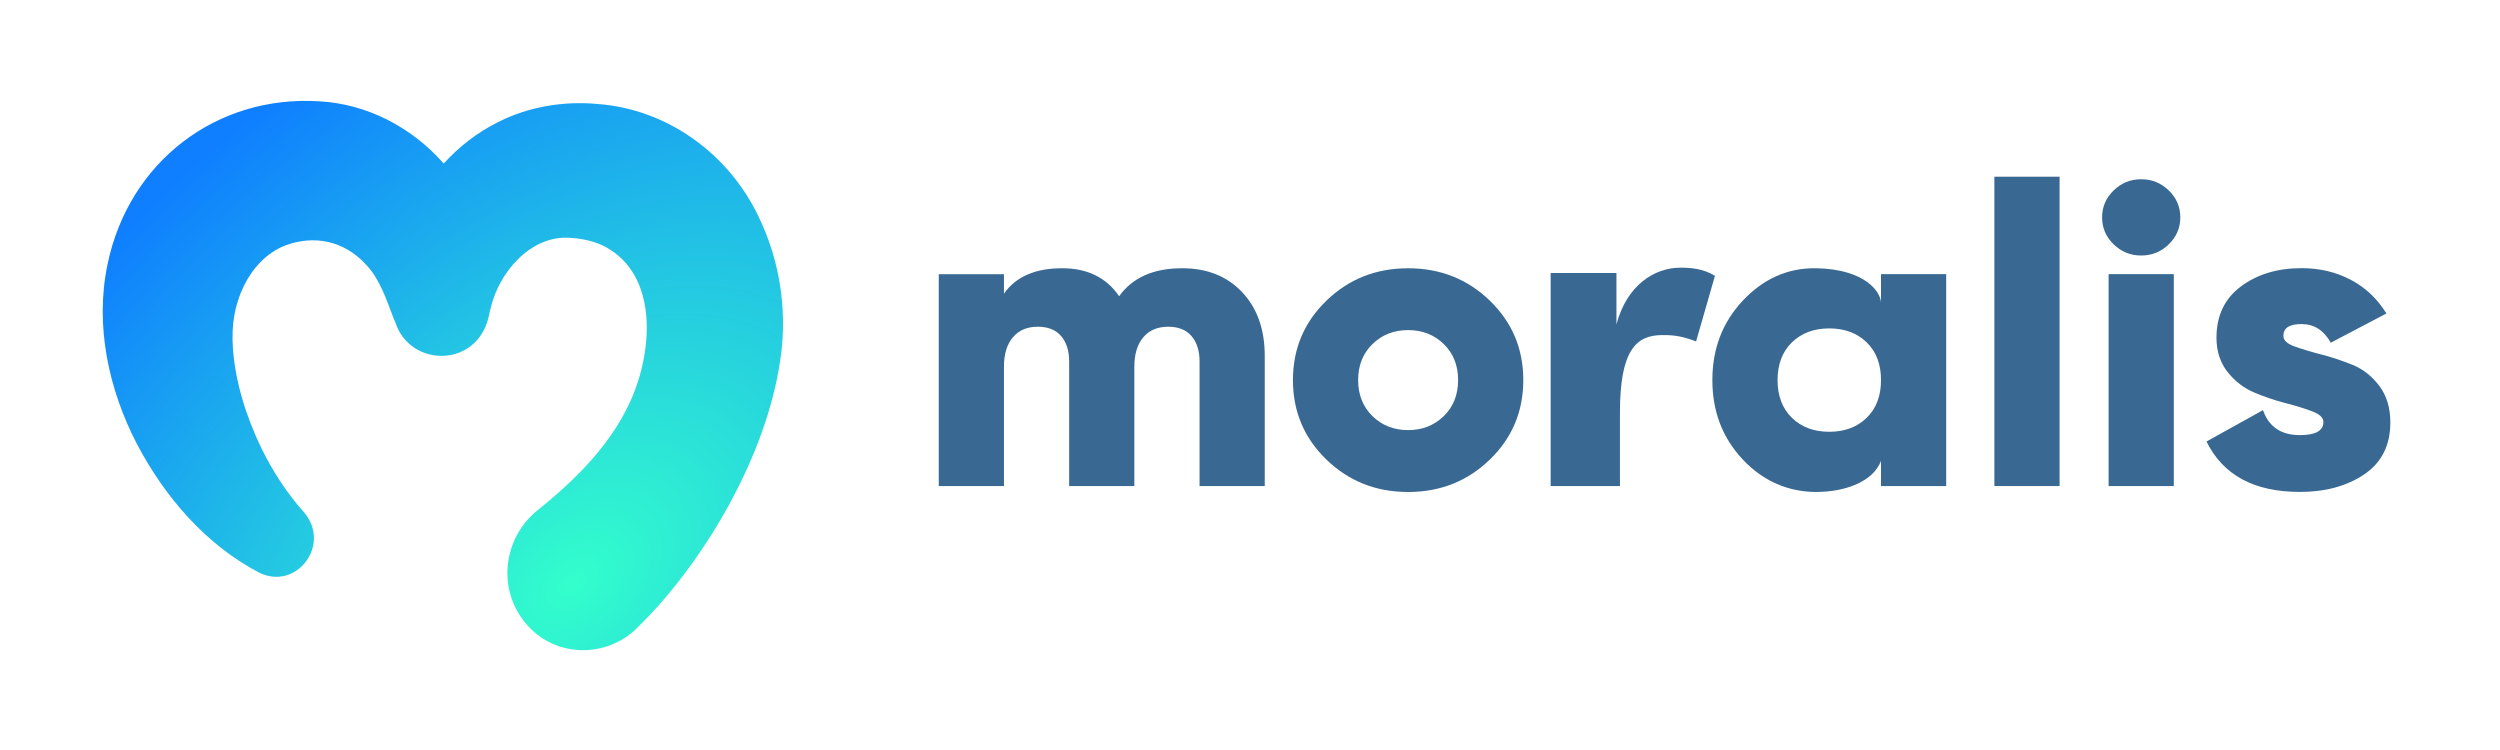
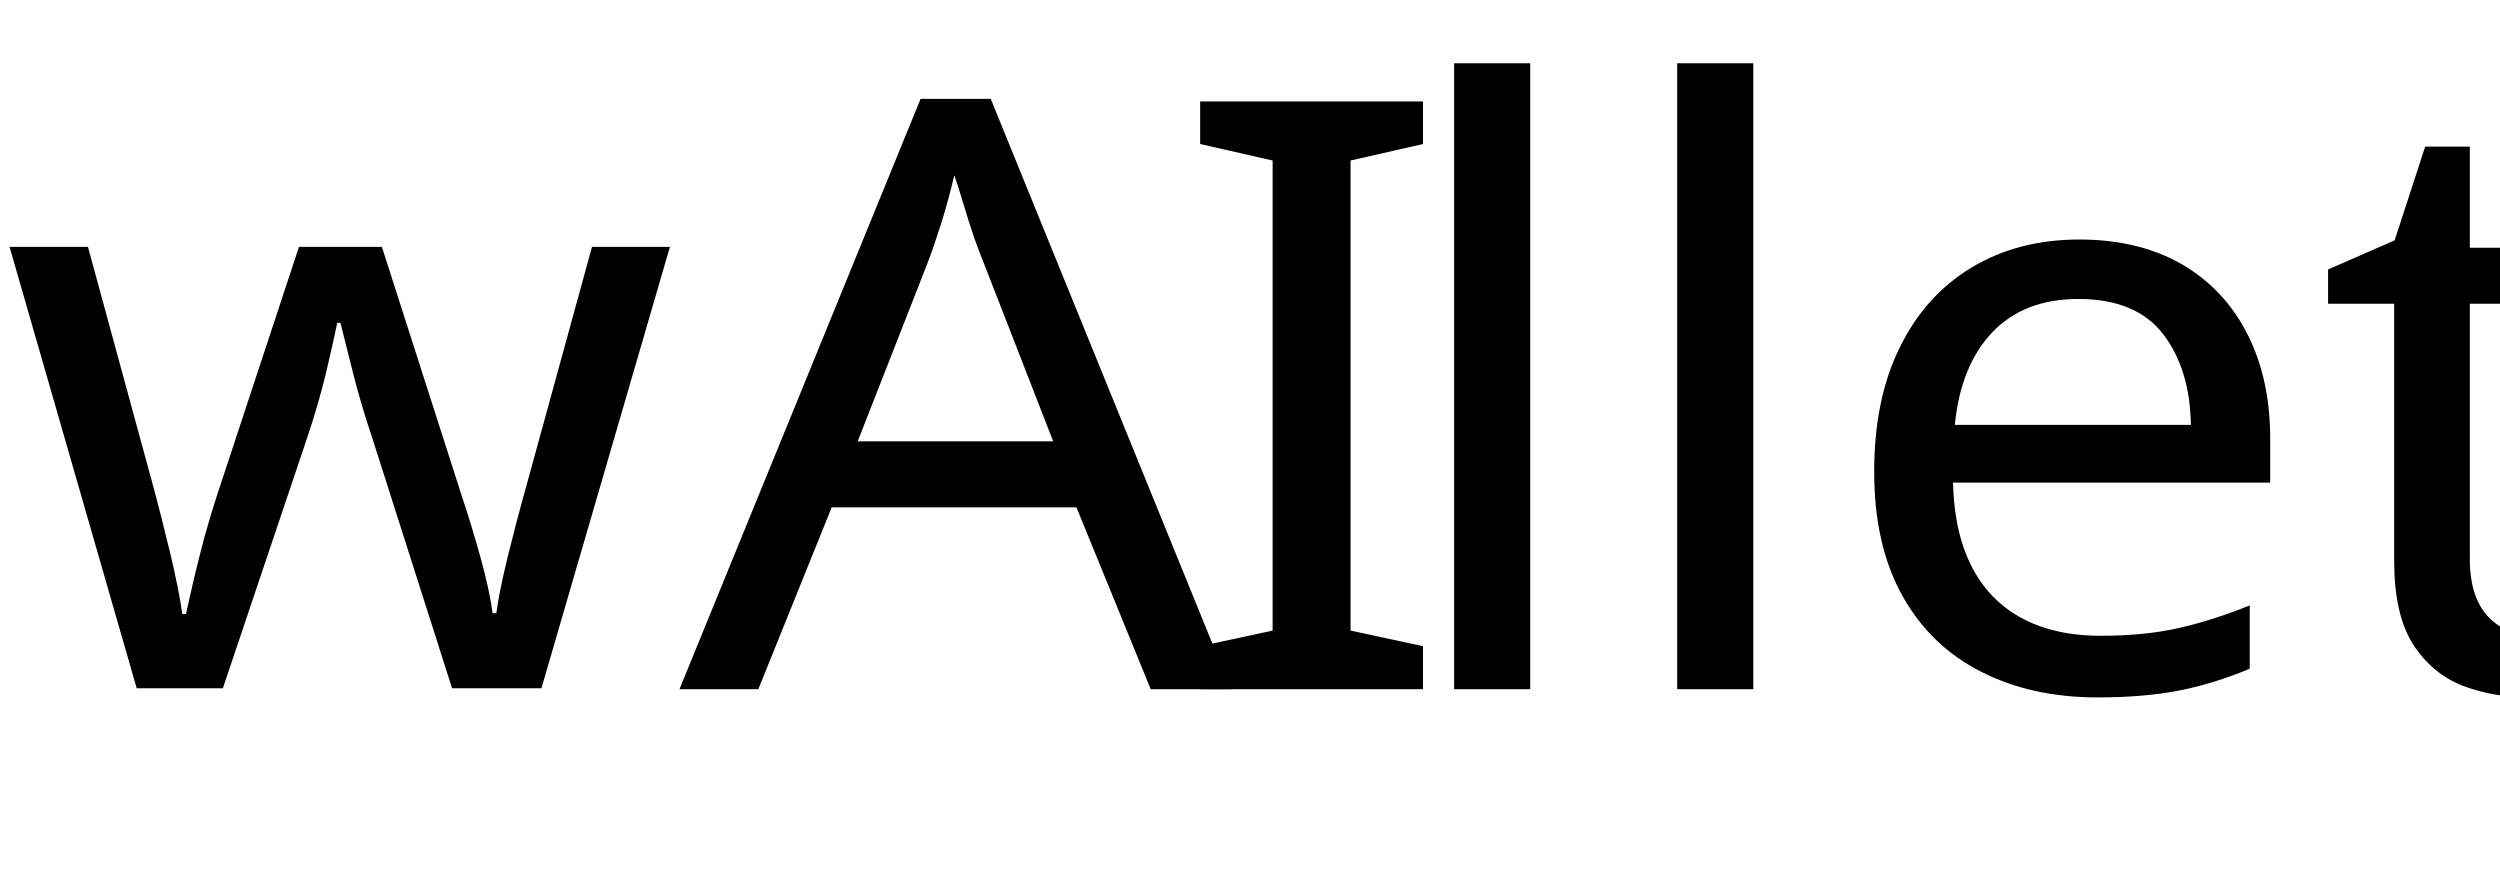
- <svg xmlns="http://www.w3.org/2000/svg" width="300" height="90" viewBox="0 0 300 90" fill="none">
-   <path d="M141.86 32.189C144.849 32.189 147.249 33.147 149.058 35.063C150.867 36.979 151.77 39.528 151.77 42.715V58.326H143.946V43.377C143.946 42.09 143.623 41.072 142.981 40.327C142.338 39.582 141.407 39.207 140.19 39.207C138.902 39.207 137.903 39.631 137.192 40.478C136.479 41.325 136.122 42.496 136.122 43.985V58.326H128.299V43.377C128.299 42.09 127.976 41.072 127.333 40.327C126.691 39.582 125.759 39.207 124.542 39.207C123.254 39.207 122.255 39.631 121.545 40.478C120.831 41.325 120.475 42.496 120.475 43.985V58.326H112.651V32.9H120.475V35.239C121.901 33.204 124.231 32.189 127.463 32.189C130.489 32.189 132.765 33.309 134.297 35.546C135.896 33.309 138.418 32.189 141.86 32.189V32.189Z" fill="#396993" />
-   <path d="M178.78 55.148C176.102 57.74 172.832 59.039 168.974 59.039C165.116 59.039 161.847 57.743 159.169 55.148C156.491 52.555 155.153 49.377 155.153 45.614C155.153 41.85 156.491 38.672 159.169 36.08C161.847 33.488 165.116 32.192 168.974 32.192C172.832 32.192 176.102 33.488 178.78 36.08C181.457 38.672 182.796 41.85 182.796 45.614C182.796 49.377 181.457 52.555 178.78 55.148ZM164.697 49.935C165.844 51.054 167.27 51.612 168.974 51.612C170.678 51.612 172.102 51.052 173.251 49.935C174.398 48.815 174.972 47.376 174.972 45.611C174.972 43.846 174.398 42.408 173.251 41.288C172.105 40.168 170.678 39.611 168.974 39.611C167.27 39.611 165.844 40.17 164.697 41.288C163.551 42.405 162.976 43.849 162.976 45.611C162.976 47.373 163.551 48.815 164.697 49.935Z" fill="#396993" />
-   <path d="M194.39 58.329H186.077V32.763H193.974V38.926C195.228 34.21 198.523 32.121 201.662 32.121C202.964 32.121 204.379 32.243 205.795 33.096L203.53 40.969C201.549 40.202 200.417 40.211 199.465 40.211C196.329 40.211 194.393 42.032 194.393 49.534V58.329H194.39Z" fill="#396993" />
-   <path d="M225.719 32.899H233.543V58.326H225.719V55.315C224.732 57.874 221.287 59.036 217.949 59.036C214.612 59.036 211.569 57.74 209.135 55.145C206.701 52.553 205.483 49.374 205.483 45.611C205.483 41.847 206.701 38.67 209.135 36.077C211.569 33.485 214.507 32.129 217.949 32.189C223.882 32.291 225.864 35.133 225.719 36.555V32.899ZM215.028 50.136C216.175 51.256 217.669 51.813 219.515 51.813C221.36 51.813 222.852 51.253 224.001 50.136C225.15 49.019 225.722 47.51 225.722 45.611C225.722 43.712 225.148 42.203 224.001 41.086C222.855 39.969 221.357 39.409 219.515 39.409C217.672 39.409 216.177 39.969 215.028 41.086C213.882 42.206 213.307 43.712 213.307 45.611C213.307 47.51 213.882 49.019 215.028 50.136Z" fill="#396993" />
-   <path d="M239.326 58.326V21.205H247.15V58.326H239.326Z" fill="#396993" />
-   <path d="M260.256 29.315C259.333 30.213 258.229 30.662 256.944 30.662C255.659 30.662 254.552 30.213 253.632 29.315C252.709 28.417 252.251 27.34 252.251 26.086C252.251 24.832 252.712 23.755 253.632 22.857C254.552 21.959 255.656 21.509 256.944 21.509C258.232 21.509 259.333 21.959 260.256 22.857C261.176 23.755 261.637 24.832 261.637 26.086C261.637 27.34 261.176 28.417 260.256 29.315ZM253.032 58.326V32.899H260.856V58.326H253.032Z" fill="#396993" />
-   <path d="M274.01 40.324C274.01 40.833 274.454 41.248 275.34 41.569C276.226 41.89 277.296 42.214 278.547 42.536C279.798 42.857 281.049 43.272 282.303 43.781C283.554 44.289 284.624 45.128 285.51 46.296C286.396 47.465 286.841 48.931 286.841 50.694C286.841 53.44 285.796 55.517 283.71 56.922C281.624 58.329 279.051 59.031 275.991 59.031C270.497 59.031 266.76 57.015 264.779 52.979L271.558 49.216C272.255 51.217 273.729 52.214 275.991 52.214C277.868 52.214 278.807 51.689 278.807 50.637C278.807 50.128 278.363 49.705 277.477 49.366C276.591 49.028 275.521 48.698 274.27 48.374C273.019 48.053 271.768 47.629 270.514 47.104C269.263 46.578 268.193 45.756 267.307 44.636C266.421 43.516 265.976 42.143 265.976 40.517C265.976 37.874 266.959 35.822 268.923 34.363C270.887 32.905 273.313 32.178 276.198 32.178C278.355 32.178 280.319 32.644 282.091 33.576C283.863 34.508 285.289 35.856 286.368 37.618L279.693 41.126C278.858 39.633 277.692 38.889 276.198 38.889C274.703 38.889 274.007 39.363 274.007 40.313L274.01 40.324Z" fill="#396993" />
-   <path d="M91.08 26.095C87.457 18.421 80.067 13.108 71.737 12.48C67.656 12.099 63.444 12.792 59.764 14.653C57.294 15.883 55.094 17.591 53.246 19.625C49.434 15.287 44.047 12.446 38.234 12.153C26.012 11.414 15.478 19.358 12.911 31.686C11.351 39.07 13.052 46.781 16.429 53.276C19.8 59.683 24.719 65.379 31.118 68.726C35.585 70.908 39.771 65.374 36.505 61.504C35.463 60.333 34.503 59.089 33.629 57.759C32.816 56.526 32.086 55.23 31.424 53.904C29.584 50.119 28.212 45.858 27.94 41.661C27.778 38.993 28.127 36.695 29.23 34.374C30.275 32.209 31.967 30.348 34.189 29.473C37.645 28.157 41.251 28.865 43.878 31.706C45.584 33.47 46.365 35.939 47.237 38.218C47.302 38.383 47.373 38.542 47.447 38.698C49.182 44.071 57.135 44.207 58.621 38.096C58.666 37.888 58.712 37.678 58.76 37.465C58.768 37.431 58.777 37.399 58.785 37.365C58.794 37.331 58.799 37.297 58.808 37.26C58.935 36.715 59.082 36.169 59.272 35.661C59.864 34.021 60.849 32.439 62.032 31.231C63.815 29.41 66.088 28.311 68.575 28.555C69.968 28.634 71.539 29.015 72.671 29.632C79.022 33.089 78.36 42.175 75.637 48.162C73.724 52.355 70.661 55.864 67.265 58.896C66.424 59.643 65.465 60.467 64.596 61.163C60.614 64.268 59.595 70.147 62.742 74.36C66.119 78.991 72.844 79.216 76.707 75.096C77.466 74.343 78.199 73.562 78.92 72.775C86.209 64.603 92.832 52.475 93.862 41.297C94.287 36.073 93.361 30.851 91.077 26.095H91.08Z" fill="url(#paint0_radial_793_4459)" />
+ <svg xmlns="http://www.w3.org/2000/svg" id="Layer_1" data-name="Layer 1" viewBox="0 0 90 32.22">
  <defs>
-     <radialGradient id="paint0_radial_793_4459" cx="0" cy="0" r="1" gradientUnits="userSpaceOnUse" gradientTransform="translate(68.5409 70.1613) rotate(-131.427) scale(67.7597 102.847)">
-       <stop stop-color="#33FFCC" />
-       <stop offset="1" stop-color="#0F7FFF" />
-     </radialGradient>
+     <style>
+       .cls-1 {
+         letter-spacing: 0em;
+       }
+ 
+       .cls-2 {
+         font-family: MyriadPro-Regular, 'Myriad Pro';
+         font-size: 29.64px;
+       }
+     </style>
  </defs>
+   <text class="cls-2" transform="translate(0 24.81) scale(1.05 1)">
+     <tspan x="0" y="0">wA</tspan>
+     <tspan class="cls-1" x="39.96" y="0">I</tspan>
+     <tspan x="47.34" y="0">llet</tspan>
+   </text>
</svg>
